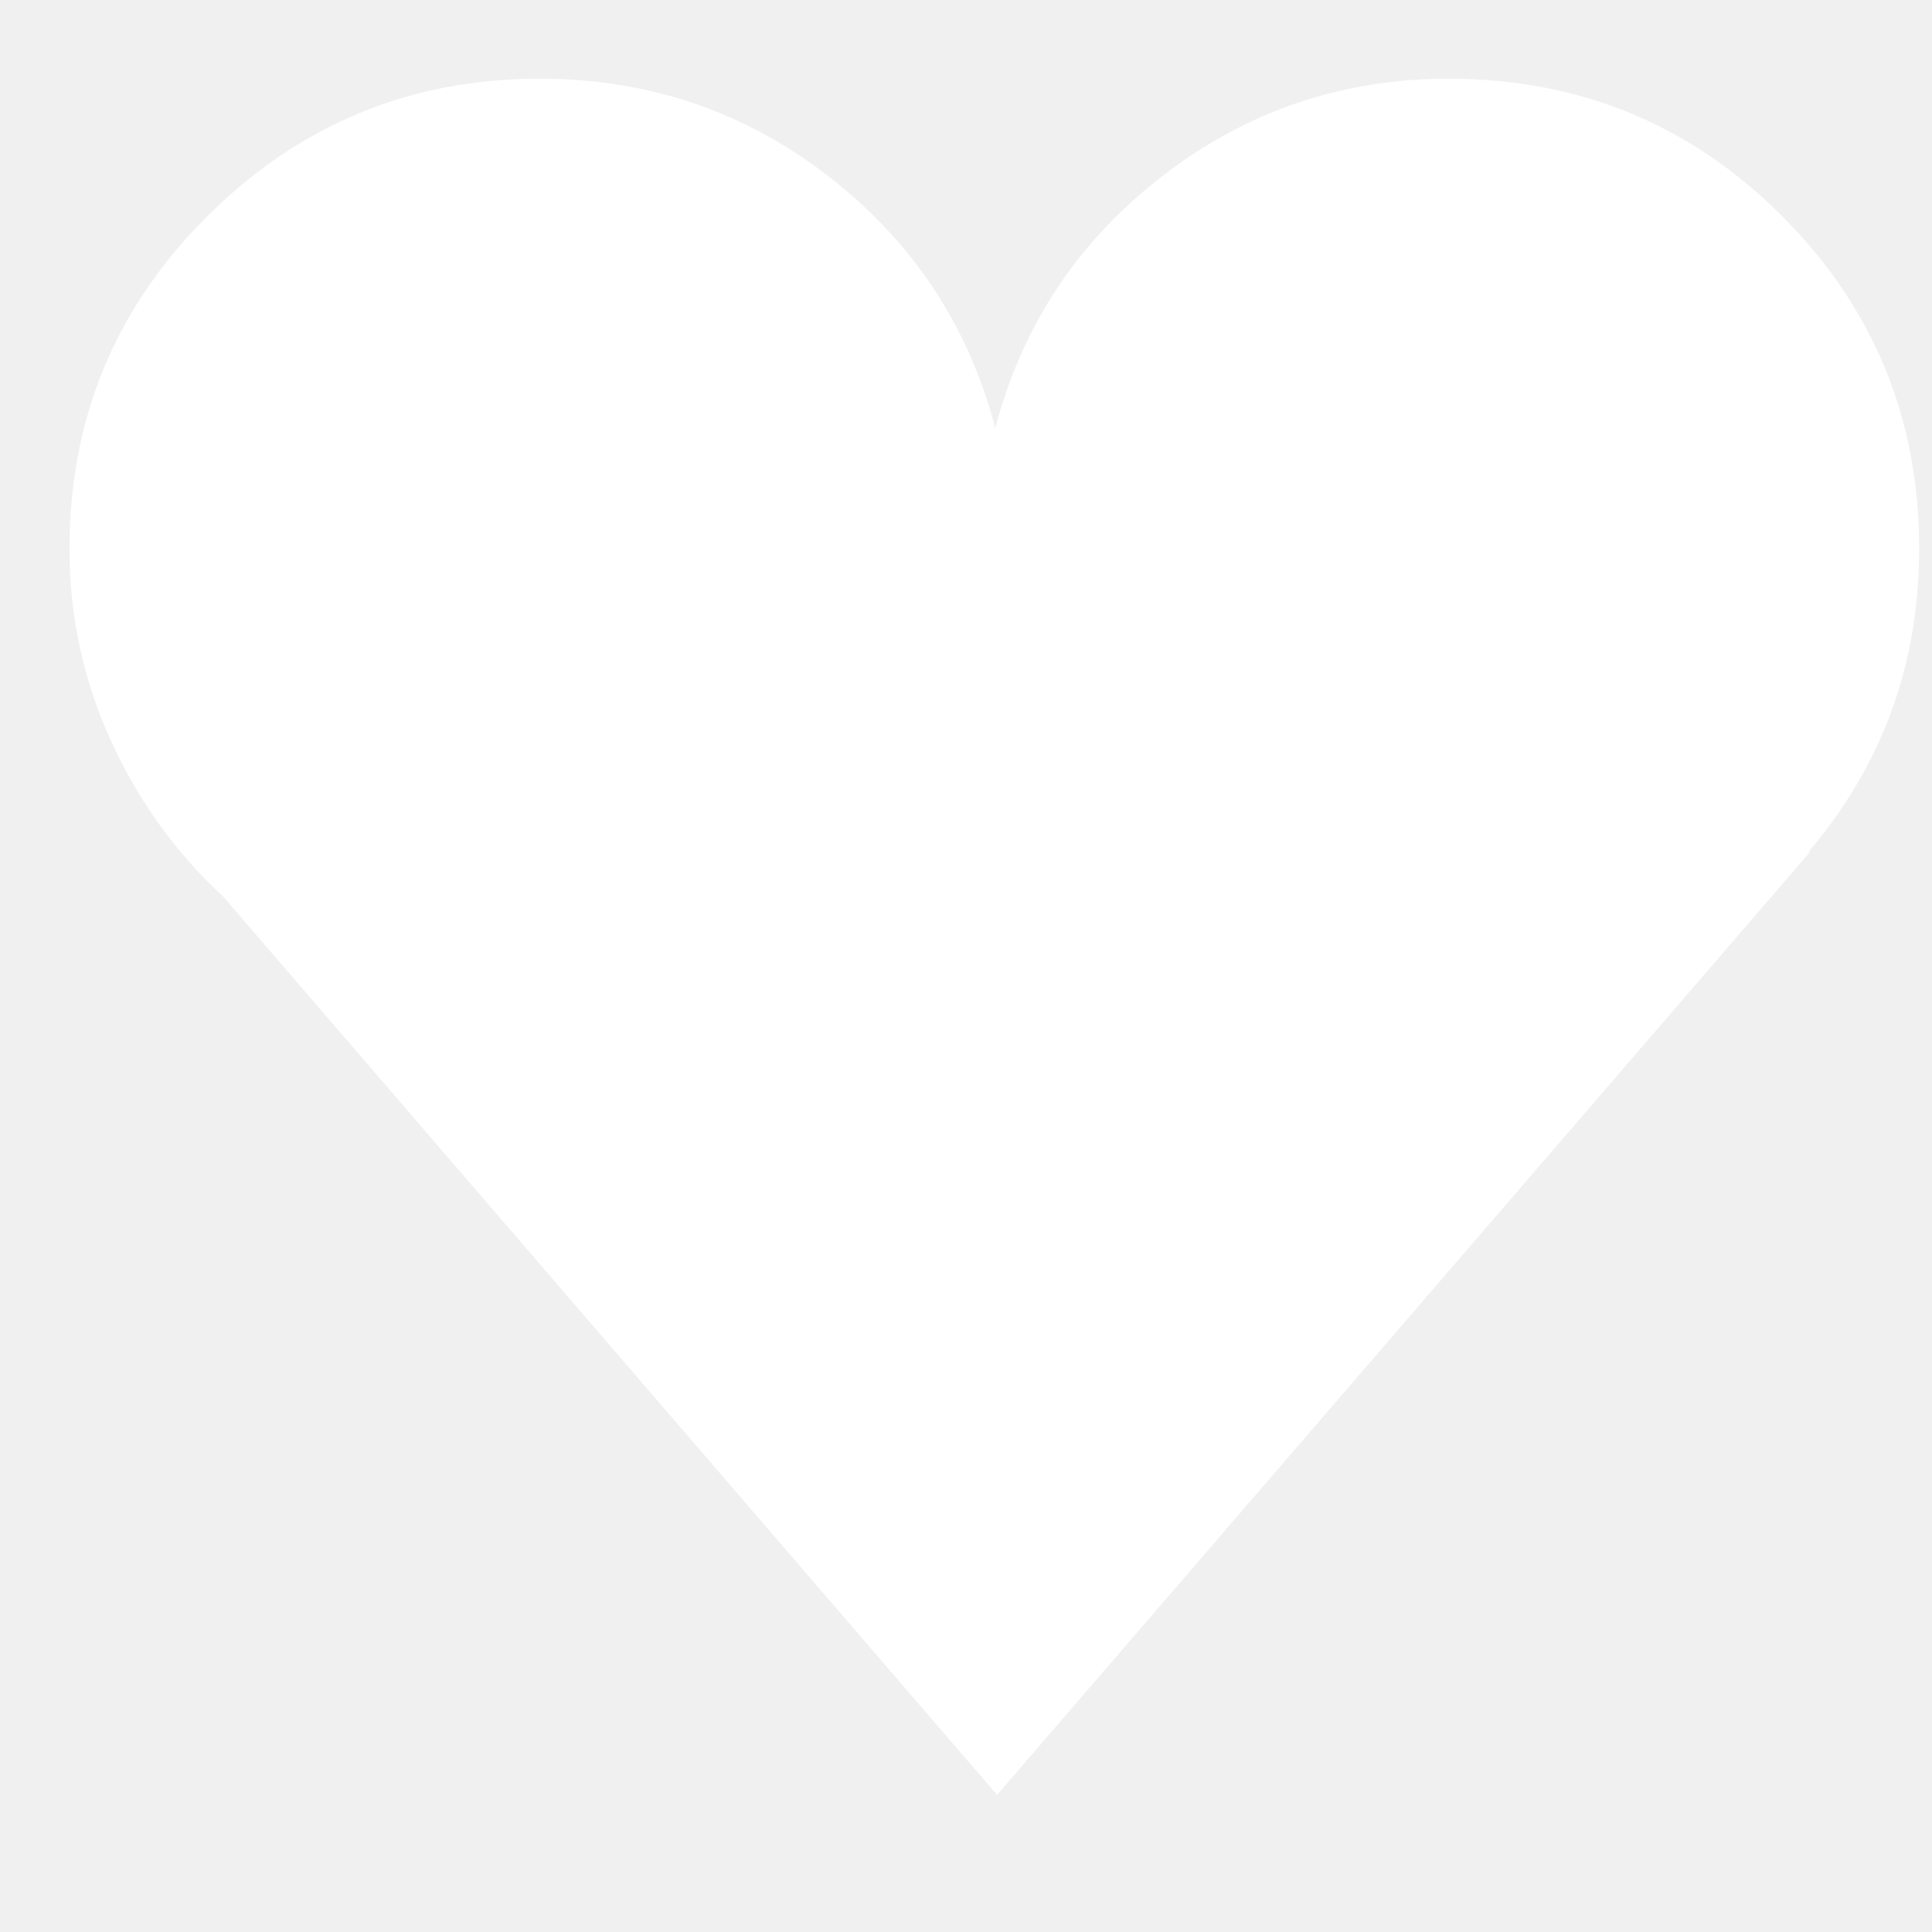
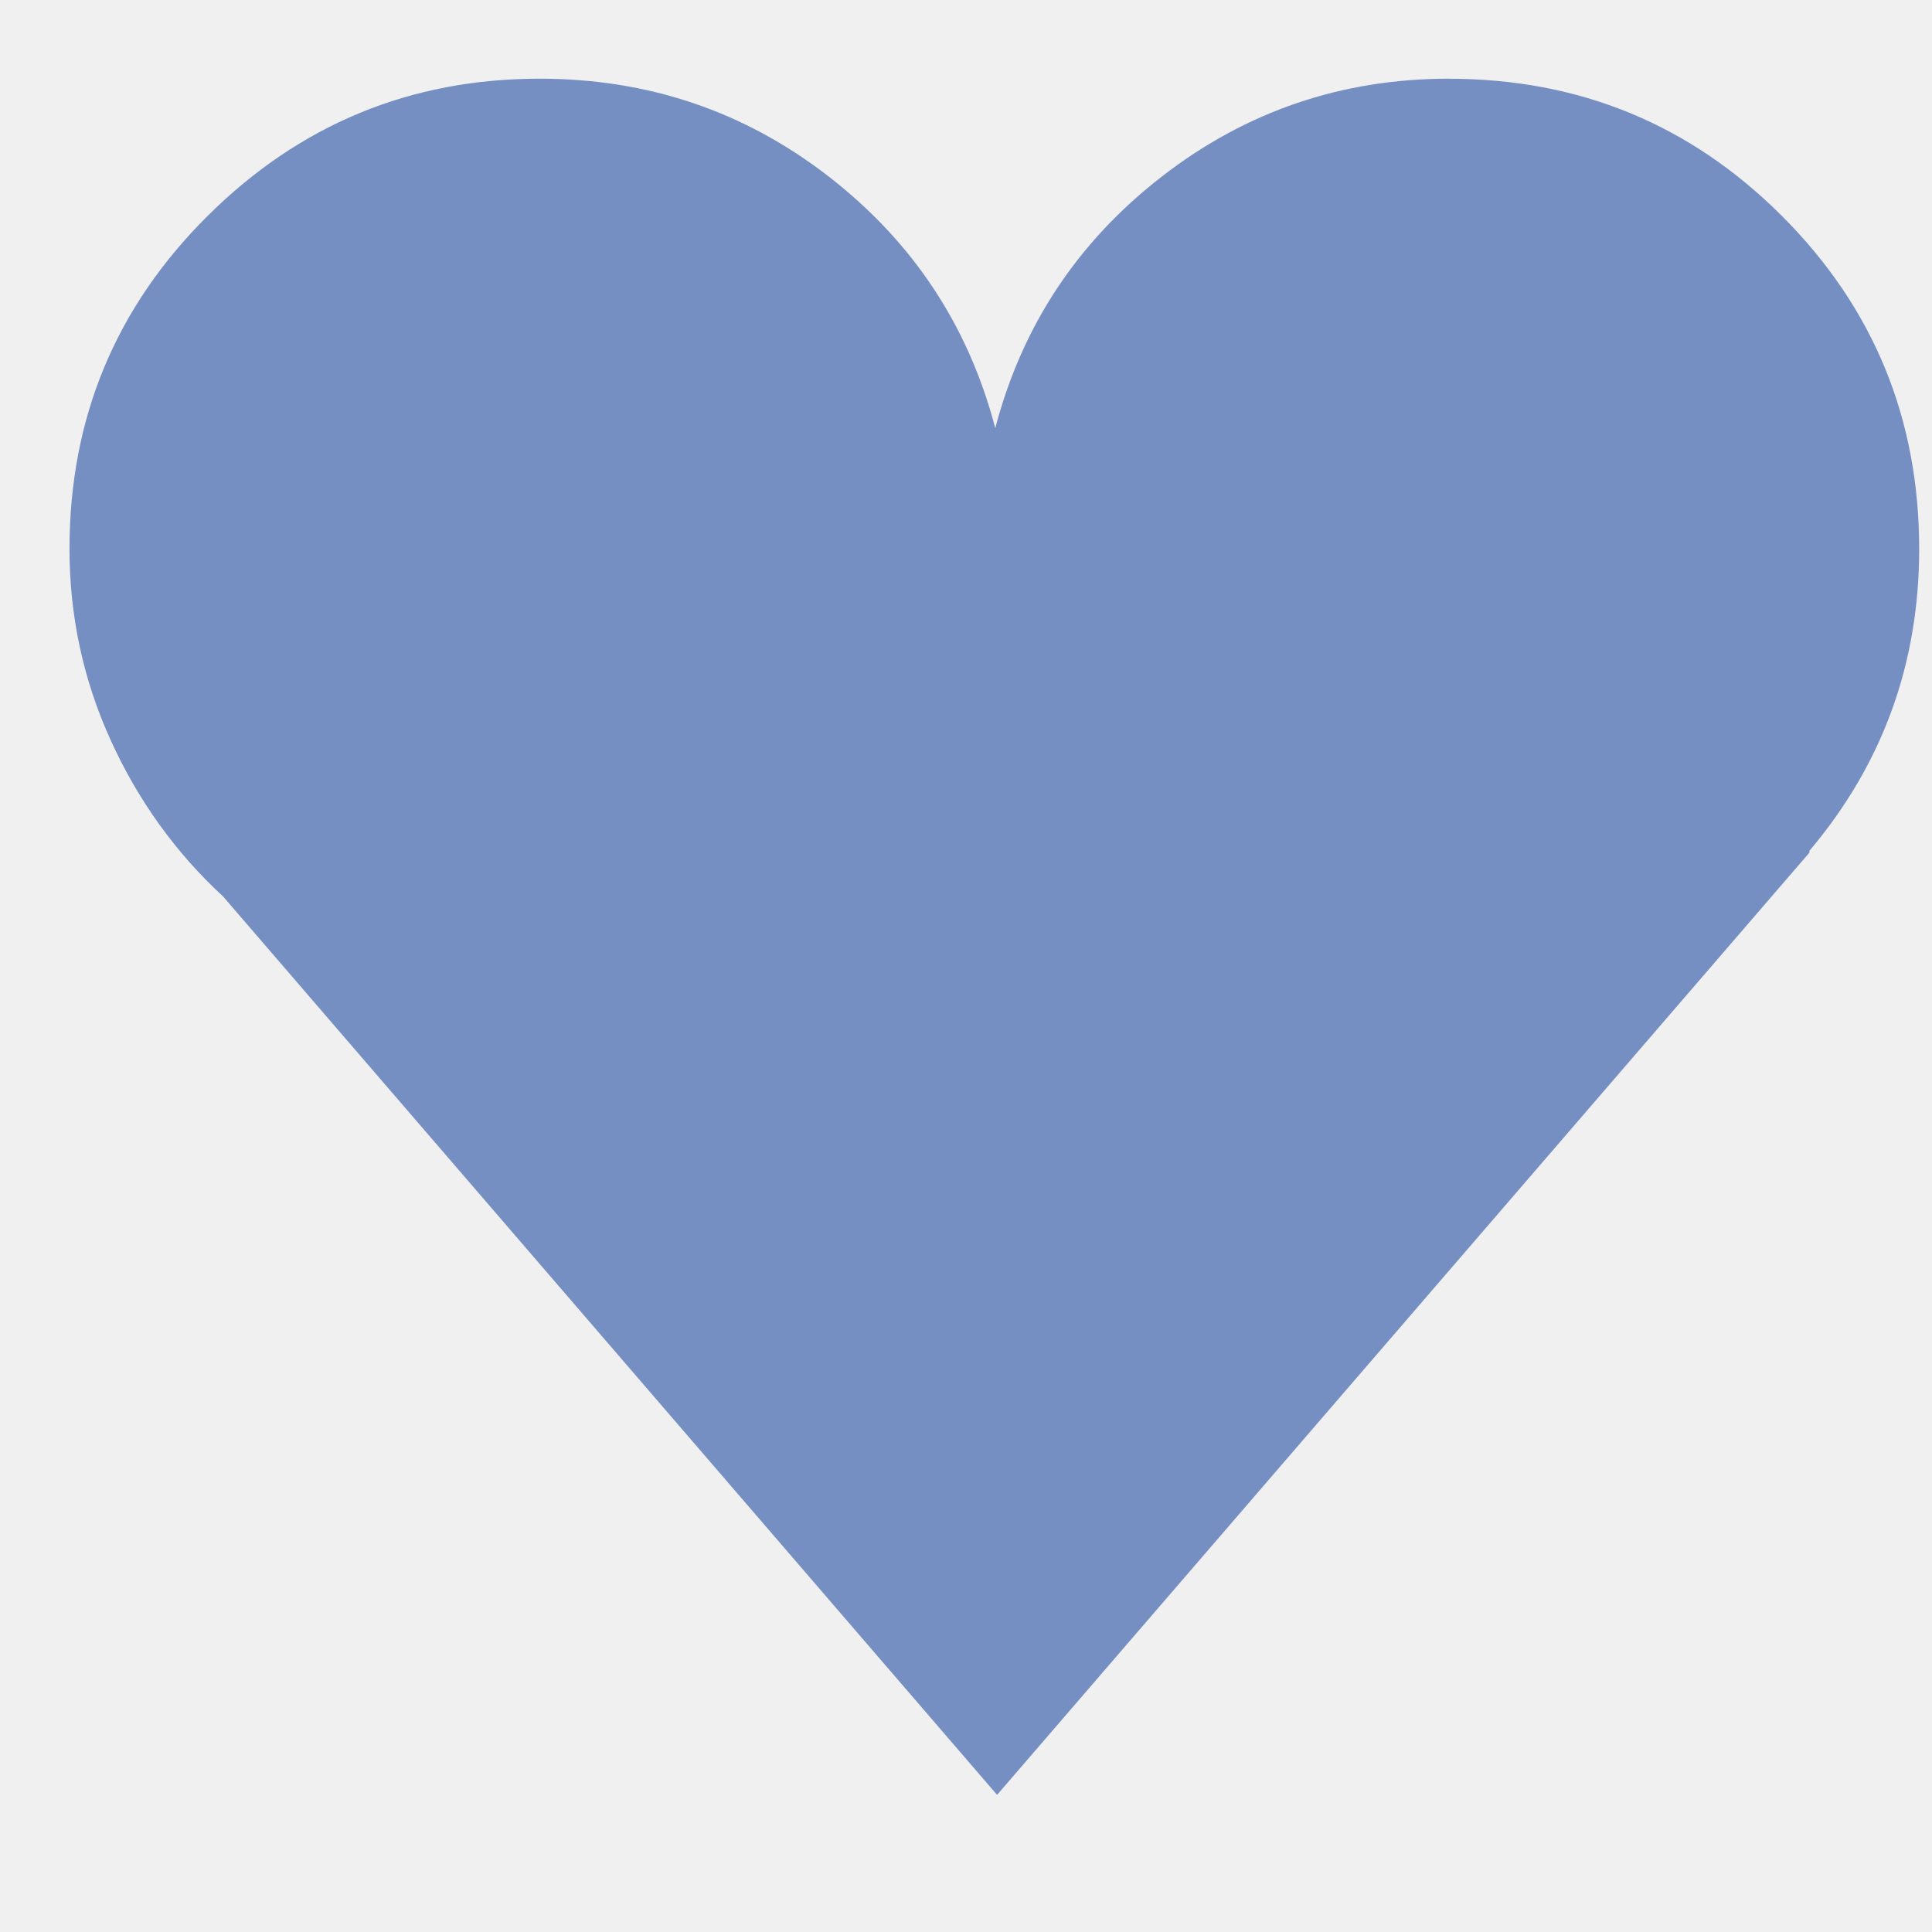
<svg xmlns="http://www.w3.org/2000/svg" t="1534929093718" class="icon" style="" viewBox="0 0 1024 1024" version="1.1" p-id="54864" width="32" height="32">
  <defs>
    <style type="text/css" />
  </defs>
-   <path d="M15.515 15.515 15.515 15.515 15.515 15.515Z" p-id="54865" fill="#ffffff" />
-   <path d="M768 41.705q-85.333 0-152.235 51.883t-88.25 133.337q-21.349-81.455-88.25-133.337t-153.228-51.883q-102.803 0-176.004 72.735t-73.2 176.5q0 53.341 21.814 101.345t59.64 82.913l410.19 476.129 430.545-499.402 0-0.962q58.182-68.856 58.182-159.992 0-103.765-72.735-176.5t-176.5-72.735z" p-id="54866" fill="#ffffff" />
+   <path d="M15.515 15.515 15.515 15.515 15.515 15.515Z" p-id="54865" fill="#768fc3" />
+   <path d="M768 41.705q-85.333 0-152.235 51.883t-88.25 133.337q-21.349-81.455-88.25-133.337t-153.228-51.883q-102.803 0-176.004 72.735t-73.2 176.5q0 53.341 21.814 101.345t59.64 82.913l410.19 476.129 430.545-499.402 0-0.962q58.182-68.856 58.182-159.992 0-103.765-72.735-176.5t-176.5-72.735z" p-id="54866" fill="#768fc3" />
</svg>
